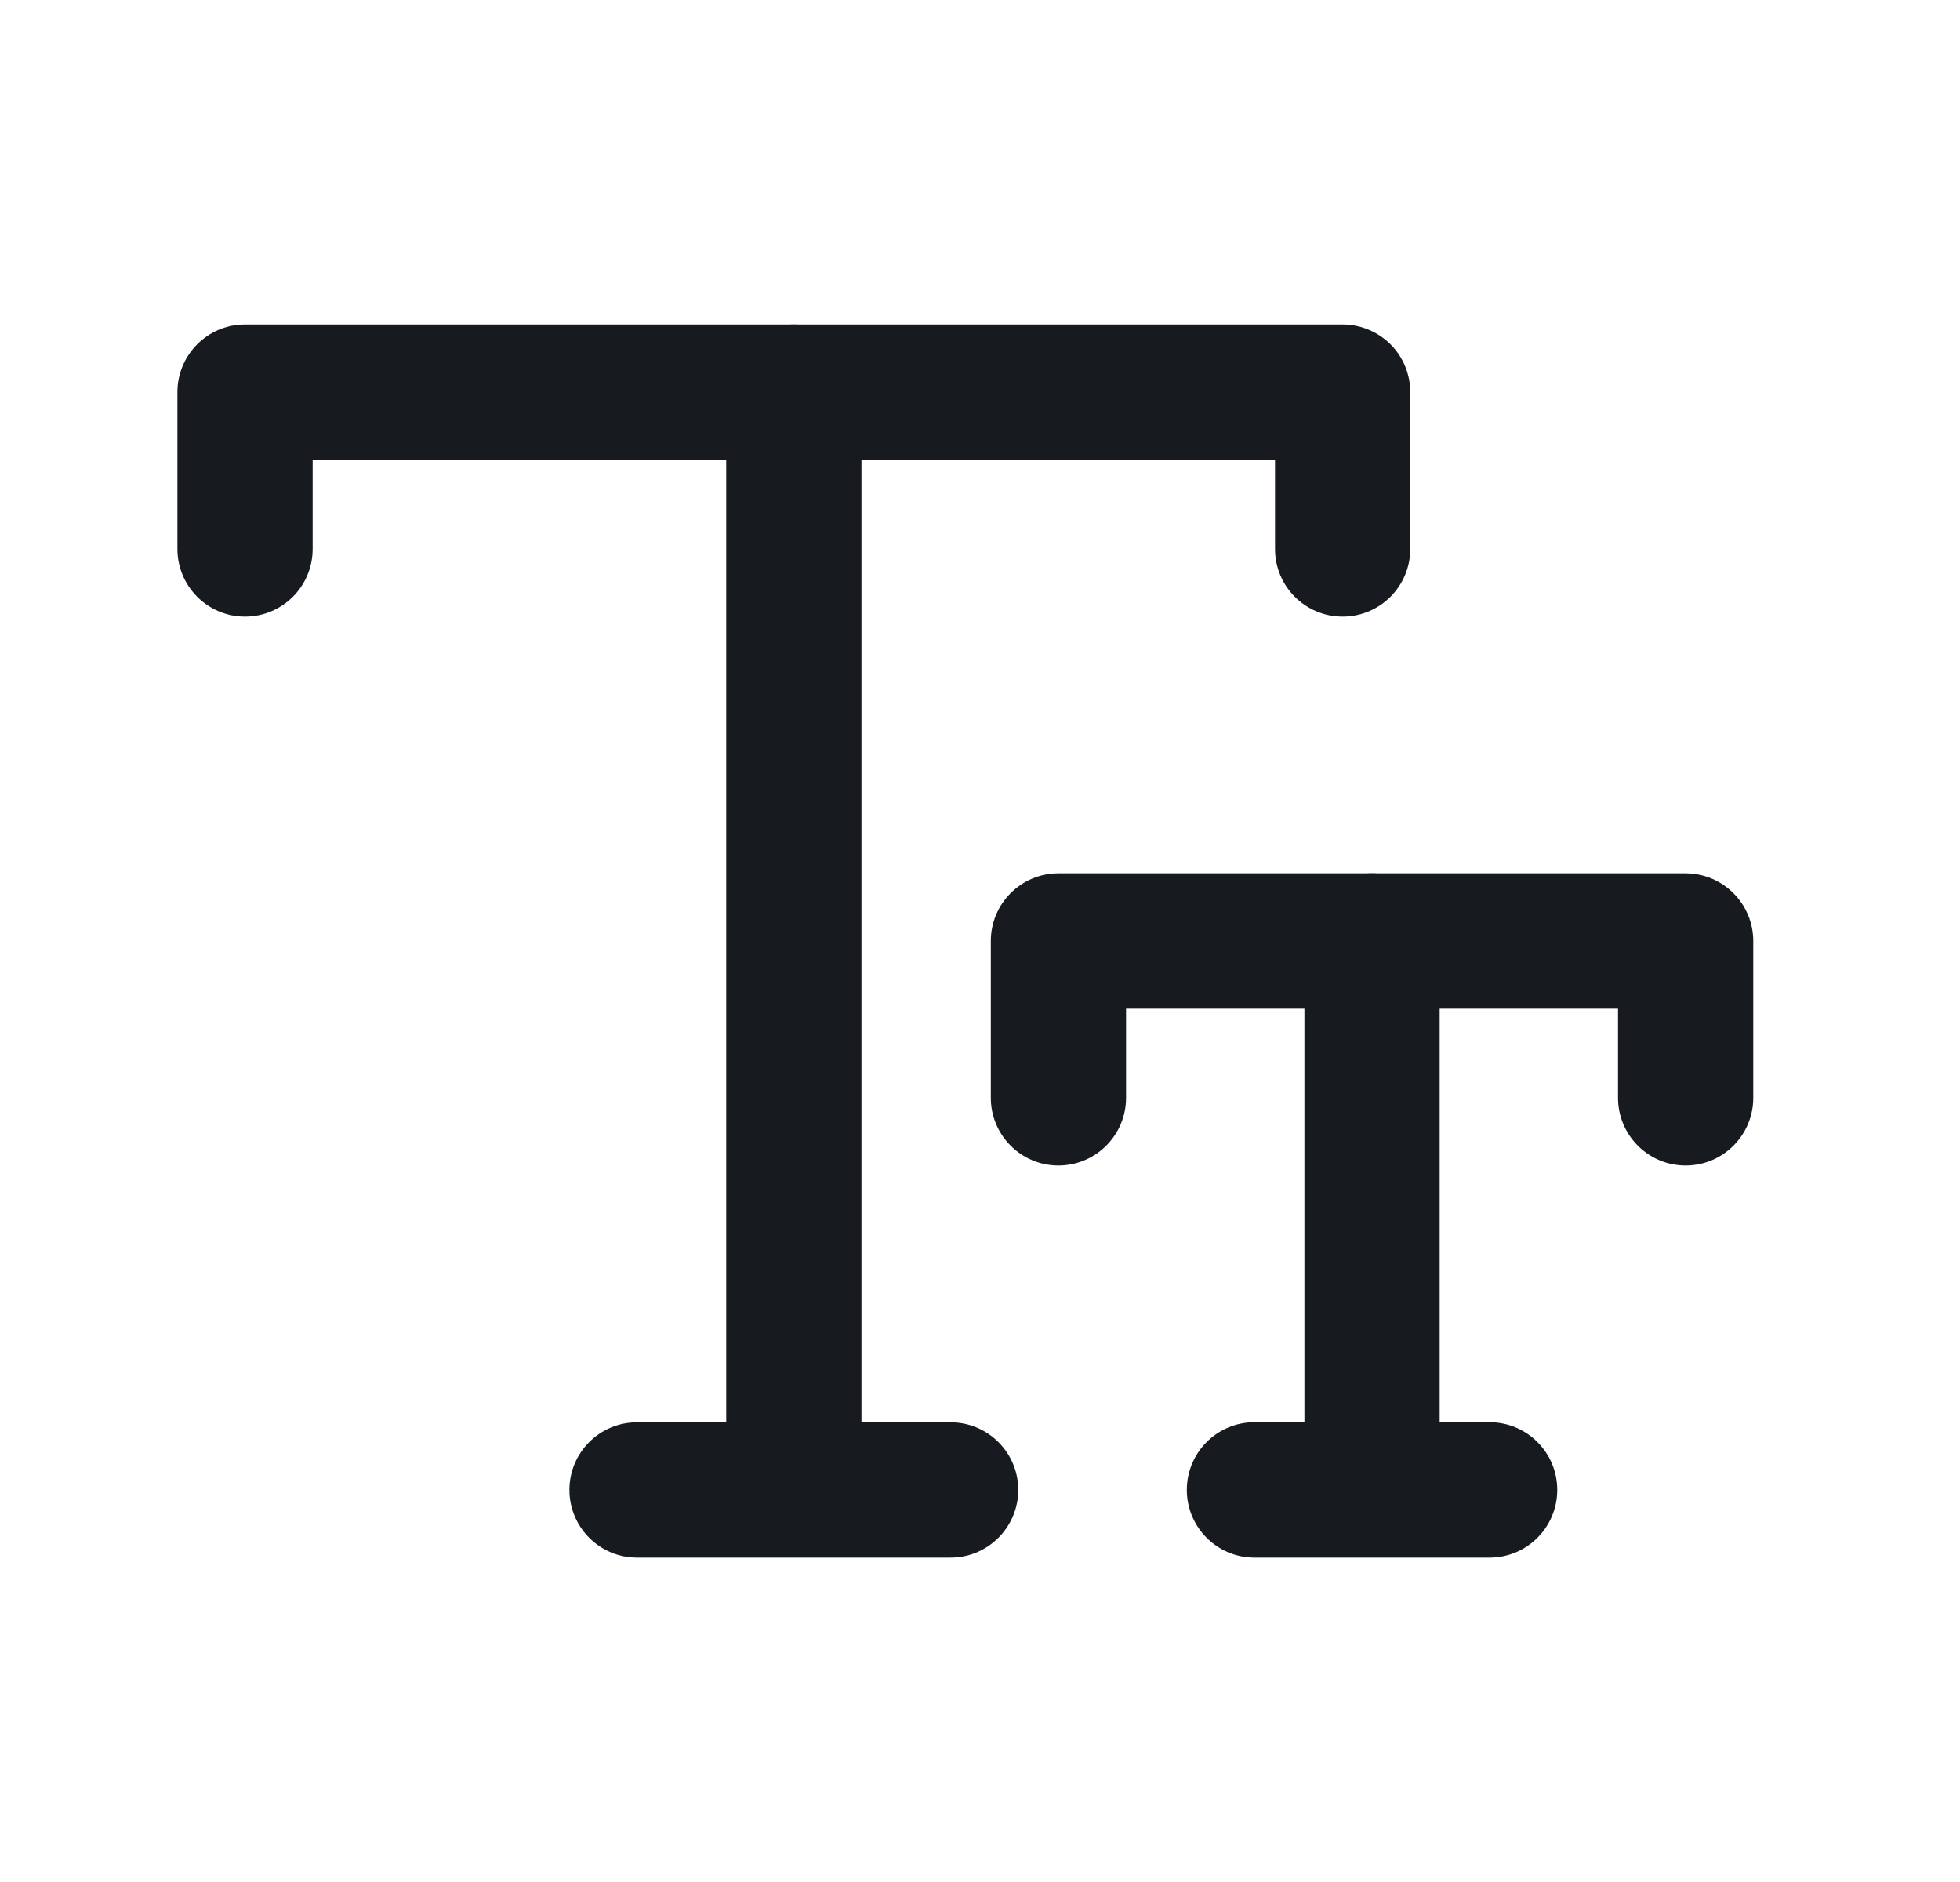
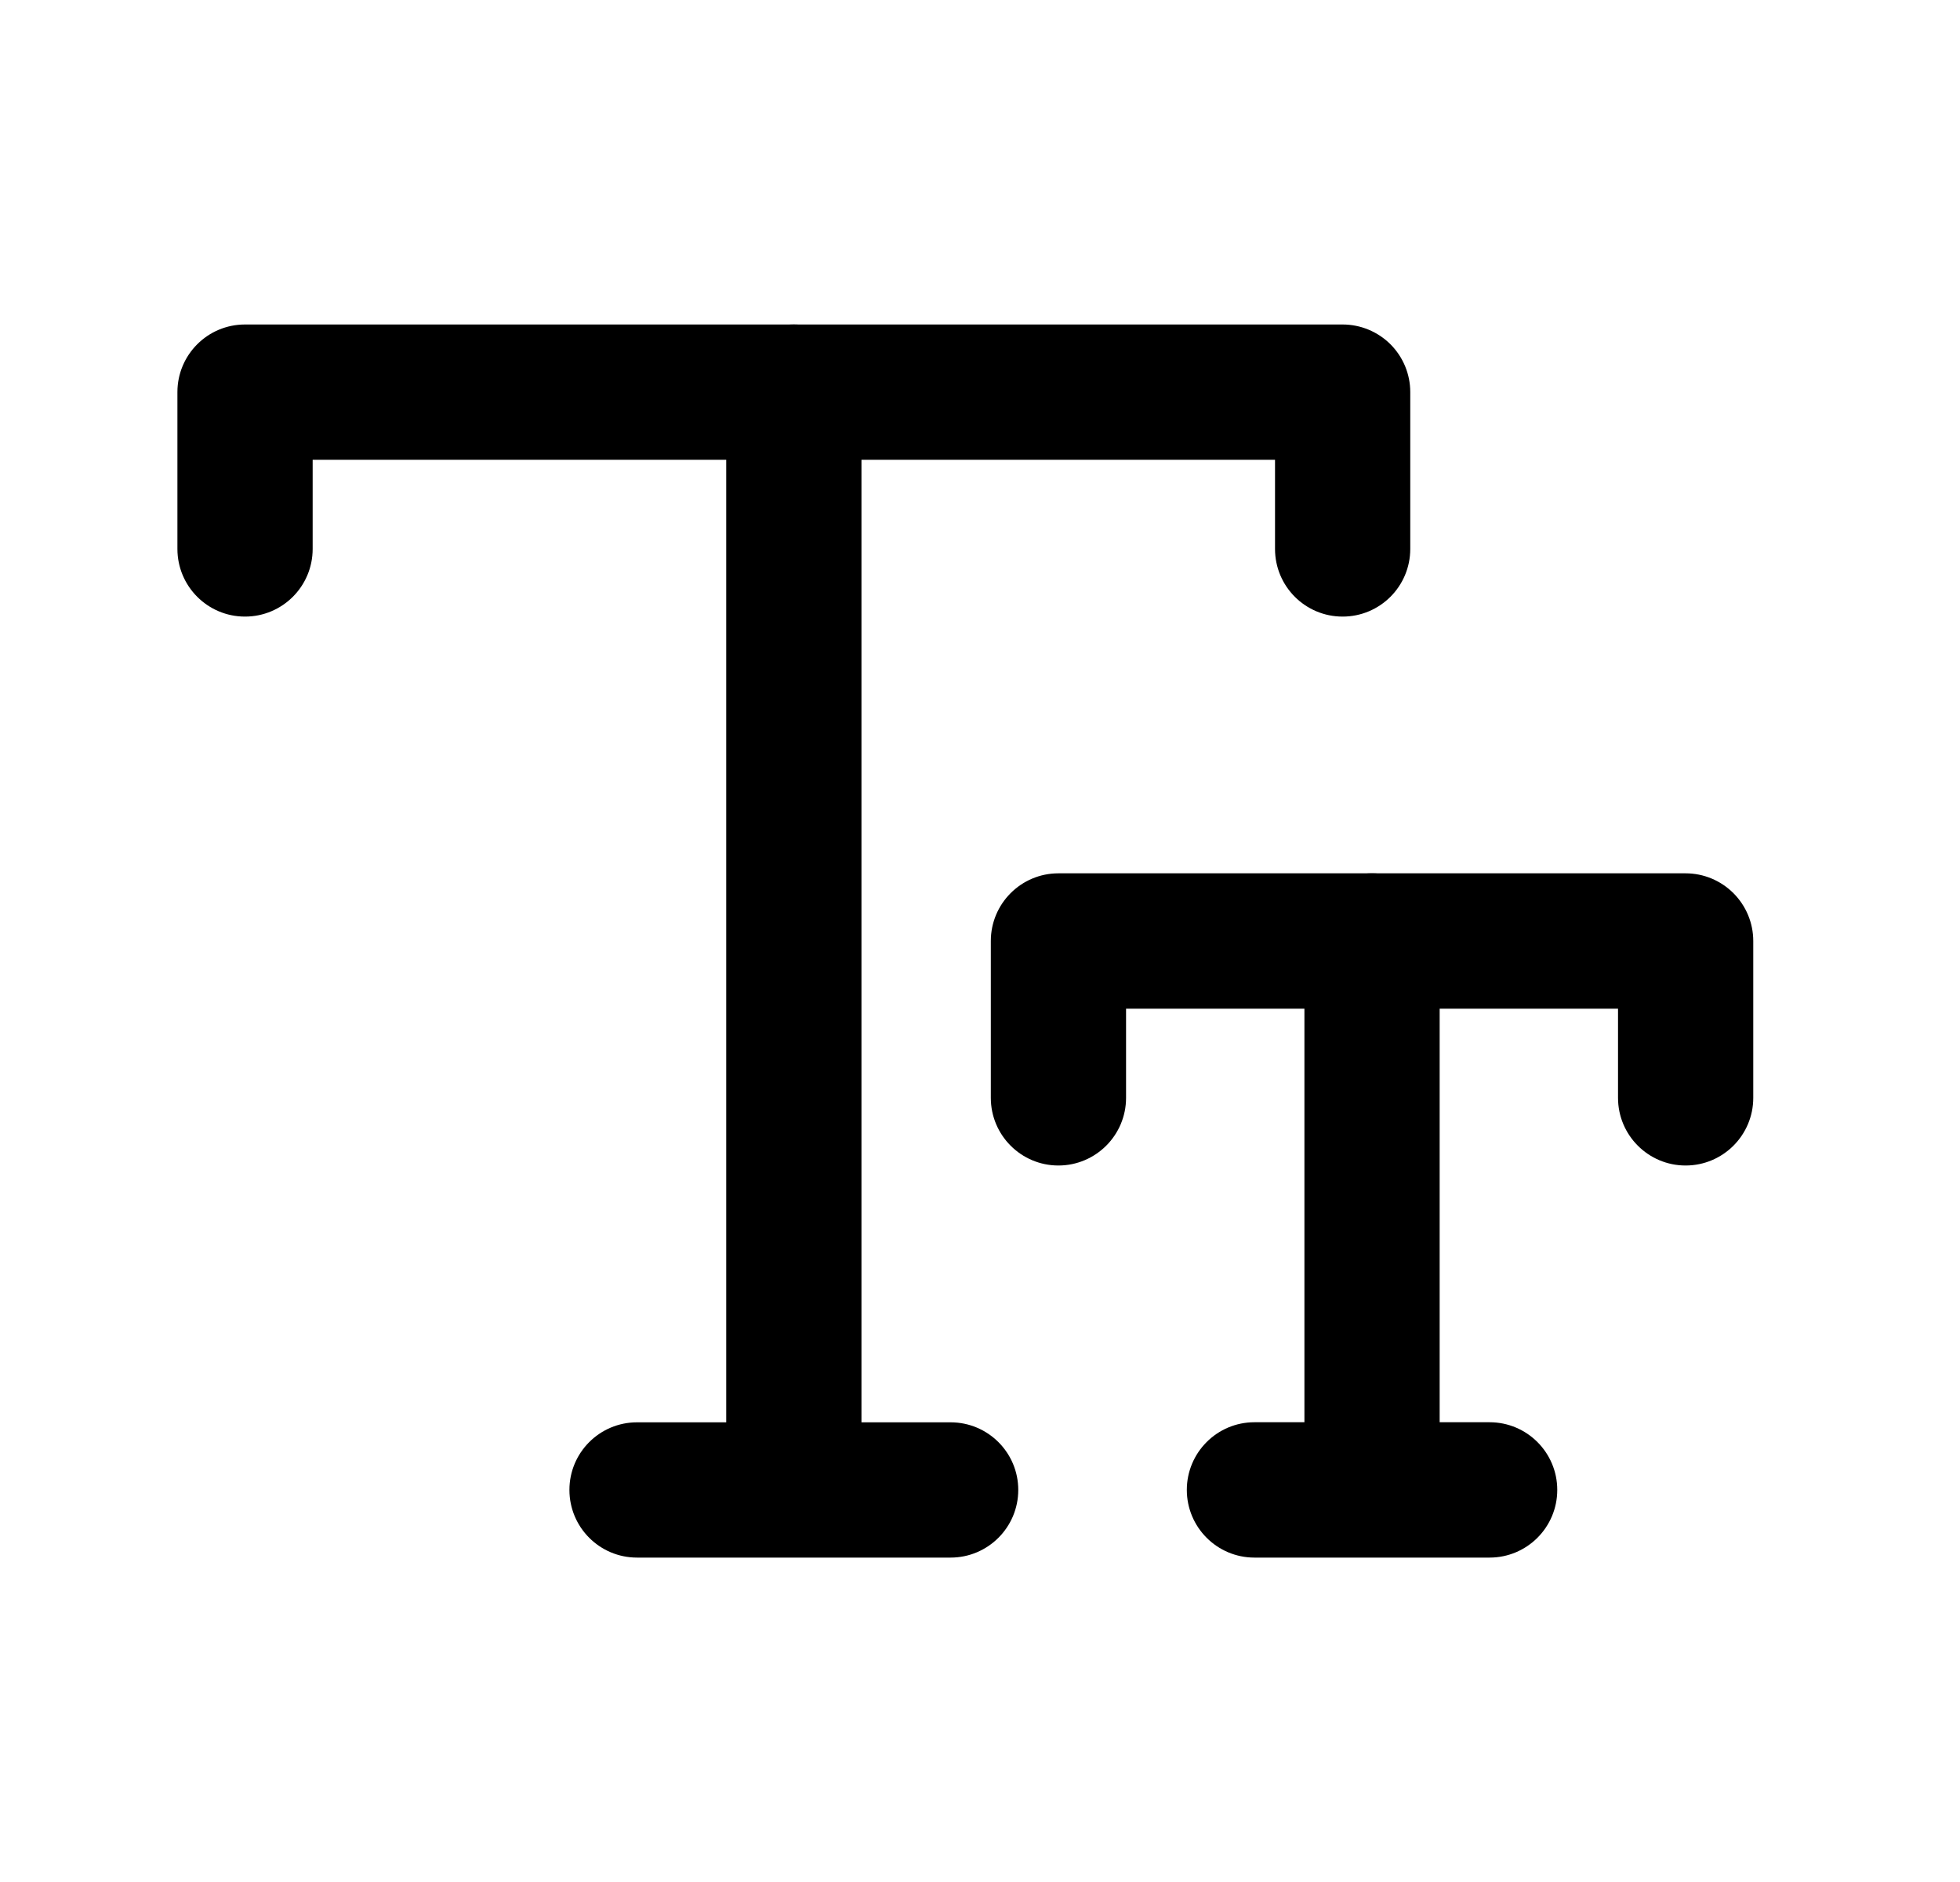
<svg xmlns="http://www.w3.org/2000/svg" width="25" height="24" viewBox="0 0 25 24" fill="none">
  <g id="24px Line">
    <g id="Vector">
-       <path fill-rule="evenodd" clip-rule="evenodd" d="M3.125 4.138C2.649 4.138 2.263 4.524 2.263 5V7C2.263 7.477 2.649 7.863 3.125 7.863C3.602 7.863 3.988 7.477 3.988 7V5.863H16.263V7C16.263 7.477 16.649 7.863 17.125 7.863C17.602 7.863 17.988 7.477 17.988 7V5C17.988 4.771 17.897 4.552 17.735 4.39C17.573 4.229 17.354 4.138 17.125 4.138H3.125Z" fill="#171A1F" />
-       <path fill-rule="evenodd" clip-rule="evenodd" d="M7.263 19C7.263 19.477 7.649 19.863 8.125 19.863H12.125C12.601 19.863 12.988 19.477 12.988 19C12.988 18.524 12.601 18.138 12.125 18.138H10.988V5C10.988 4.524 10.601 4.138 10.125 4.138C9.649 4.138 9.263 4.524 9.263 5V18.138H8.125C7.649 18.138 7.263 18.524 7.263 19Z" fill="#171A1F" />
-       <path fill-rule="evenodd" clip-rule="evenodd" d="M13.5 11.137C13.024 11.137 12.638 11.524 12.638 12V14C12.638 14.476 13.024 14.863 13.5 14.863C13.976 14.863 14.363 14.476 14.363 14V12.863H20.638V14C20.638 14.476 21.024 14.863 21.5 14.863C21.977 14.863 22.363 14.476 22.363 14V12C22.363 11.771 22.272 11.552 22.11 11.39C21.948 11.228 21.729 11.137 21.5 11.137H13.5Z" fill="#171A1F" />
-       <path fill-rule="evenodd" clip-rule="evenodd" d="M15.138 19C15.138 19.476 15.524 19.863 16 19.863H19C19.477 19.863 19.863 19.476 19.863 19C19.863 18.524 19.477 18.137 19 18.137H18.363V12C18.363 11.524 17.977 11.137 17.5 11.137C17.024 11.137 16.638 11.524 16.638 12V18.137H16C15.524 18.137 15.138 18.524 15.138 19Z" fill="#171A1F" />
+       <path fill-rule="evenodd" clip-rule="evenodd" d="M3.125 4.138C2.649 4.138 2.263 4.524 2.263 5V7C2.263 7.477 2.649 7.863 3.125 7.863C3.602 7.863 3.988 7.477 3.988 7V5.863H16.263V7C16.263 7.477 16.649 7.863 17.125 7.863C17.602 7.863 17.988 7.477 17.988 7V5C17.988 4.771 17.897 4.552 17.735 4.39C17.573 4.229 17.354 4.138 17.125 4.138H3.125Z" fill="currentColor" />
+       <path fill-rule="evenodd" clip-rule="evenodd" d="M7.263 19C7.263 19.477 7.649 19.863 8.125 19.863H12.125C12.601 19.863 12.988 19.477 12.988 19C12.988 18.524 12.601 18.138 12.125 18.138H10.988V5C10.988 4.524 10.601 4.138 10.125 4.138C9.649 4.138 9.263 4.524 9.263 5V18.138H8.125C7.649 18.138 7.263 18.524 7.263 19Z" fill="currentColor" />
+       <path fill-rule="evenodd" clip-rule="evenodd" d="M13.5 11.137C13.024 11.137 12.638 11.524 12.638 12V14C12.638 14.476 13.024 14.863 13.5 14.863C13.976 14.863 14.363 14.476 14.363 14V12.863H20.638V14C20.638 14.476 21.024 14.863 21.5 14.863C21.977 14.863 22.363 14.476 22.363 14V12C22.363 11.771 22.272 11.552 22.11 11.39C21.948 11.228 21.729 11.137 21.5 11.137H13.5Z" fill="currentColor" />
+       <path fill-rule="evenodd" clip-rule="evenodd" d="M15.138 19C15.138 19.476 15.524 19.863 16 19.863H19C19.477 19.863 19.863 19.476 19.863 19C19.863 18.524 19.477 18.137 19 18.137H18.363V12C18.363 11.524 17.977 11.137 17.5 11.137C17.024 11.137 16.638 11.524 16.638 12V18.137H16C15.524 18.137 15.138 18.524 15.138 19Z" fill="currentColor" />
    </g>
  </g>
</svg>
